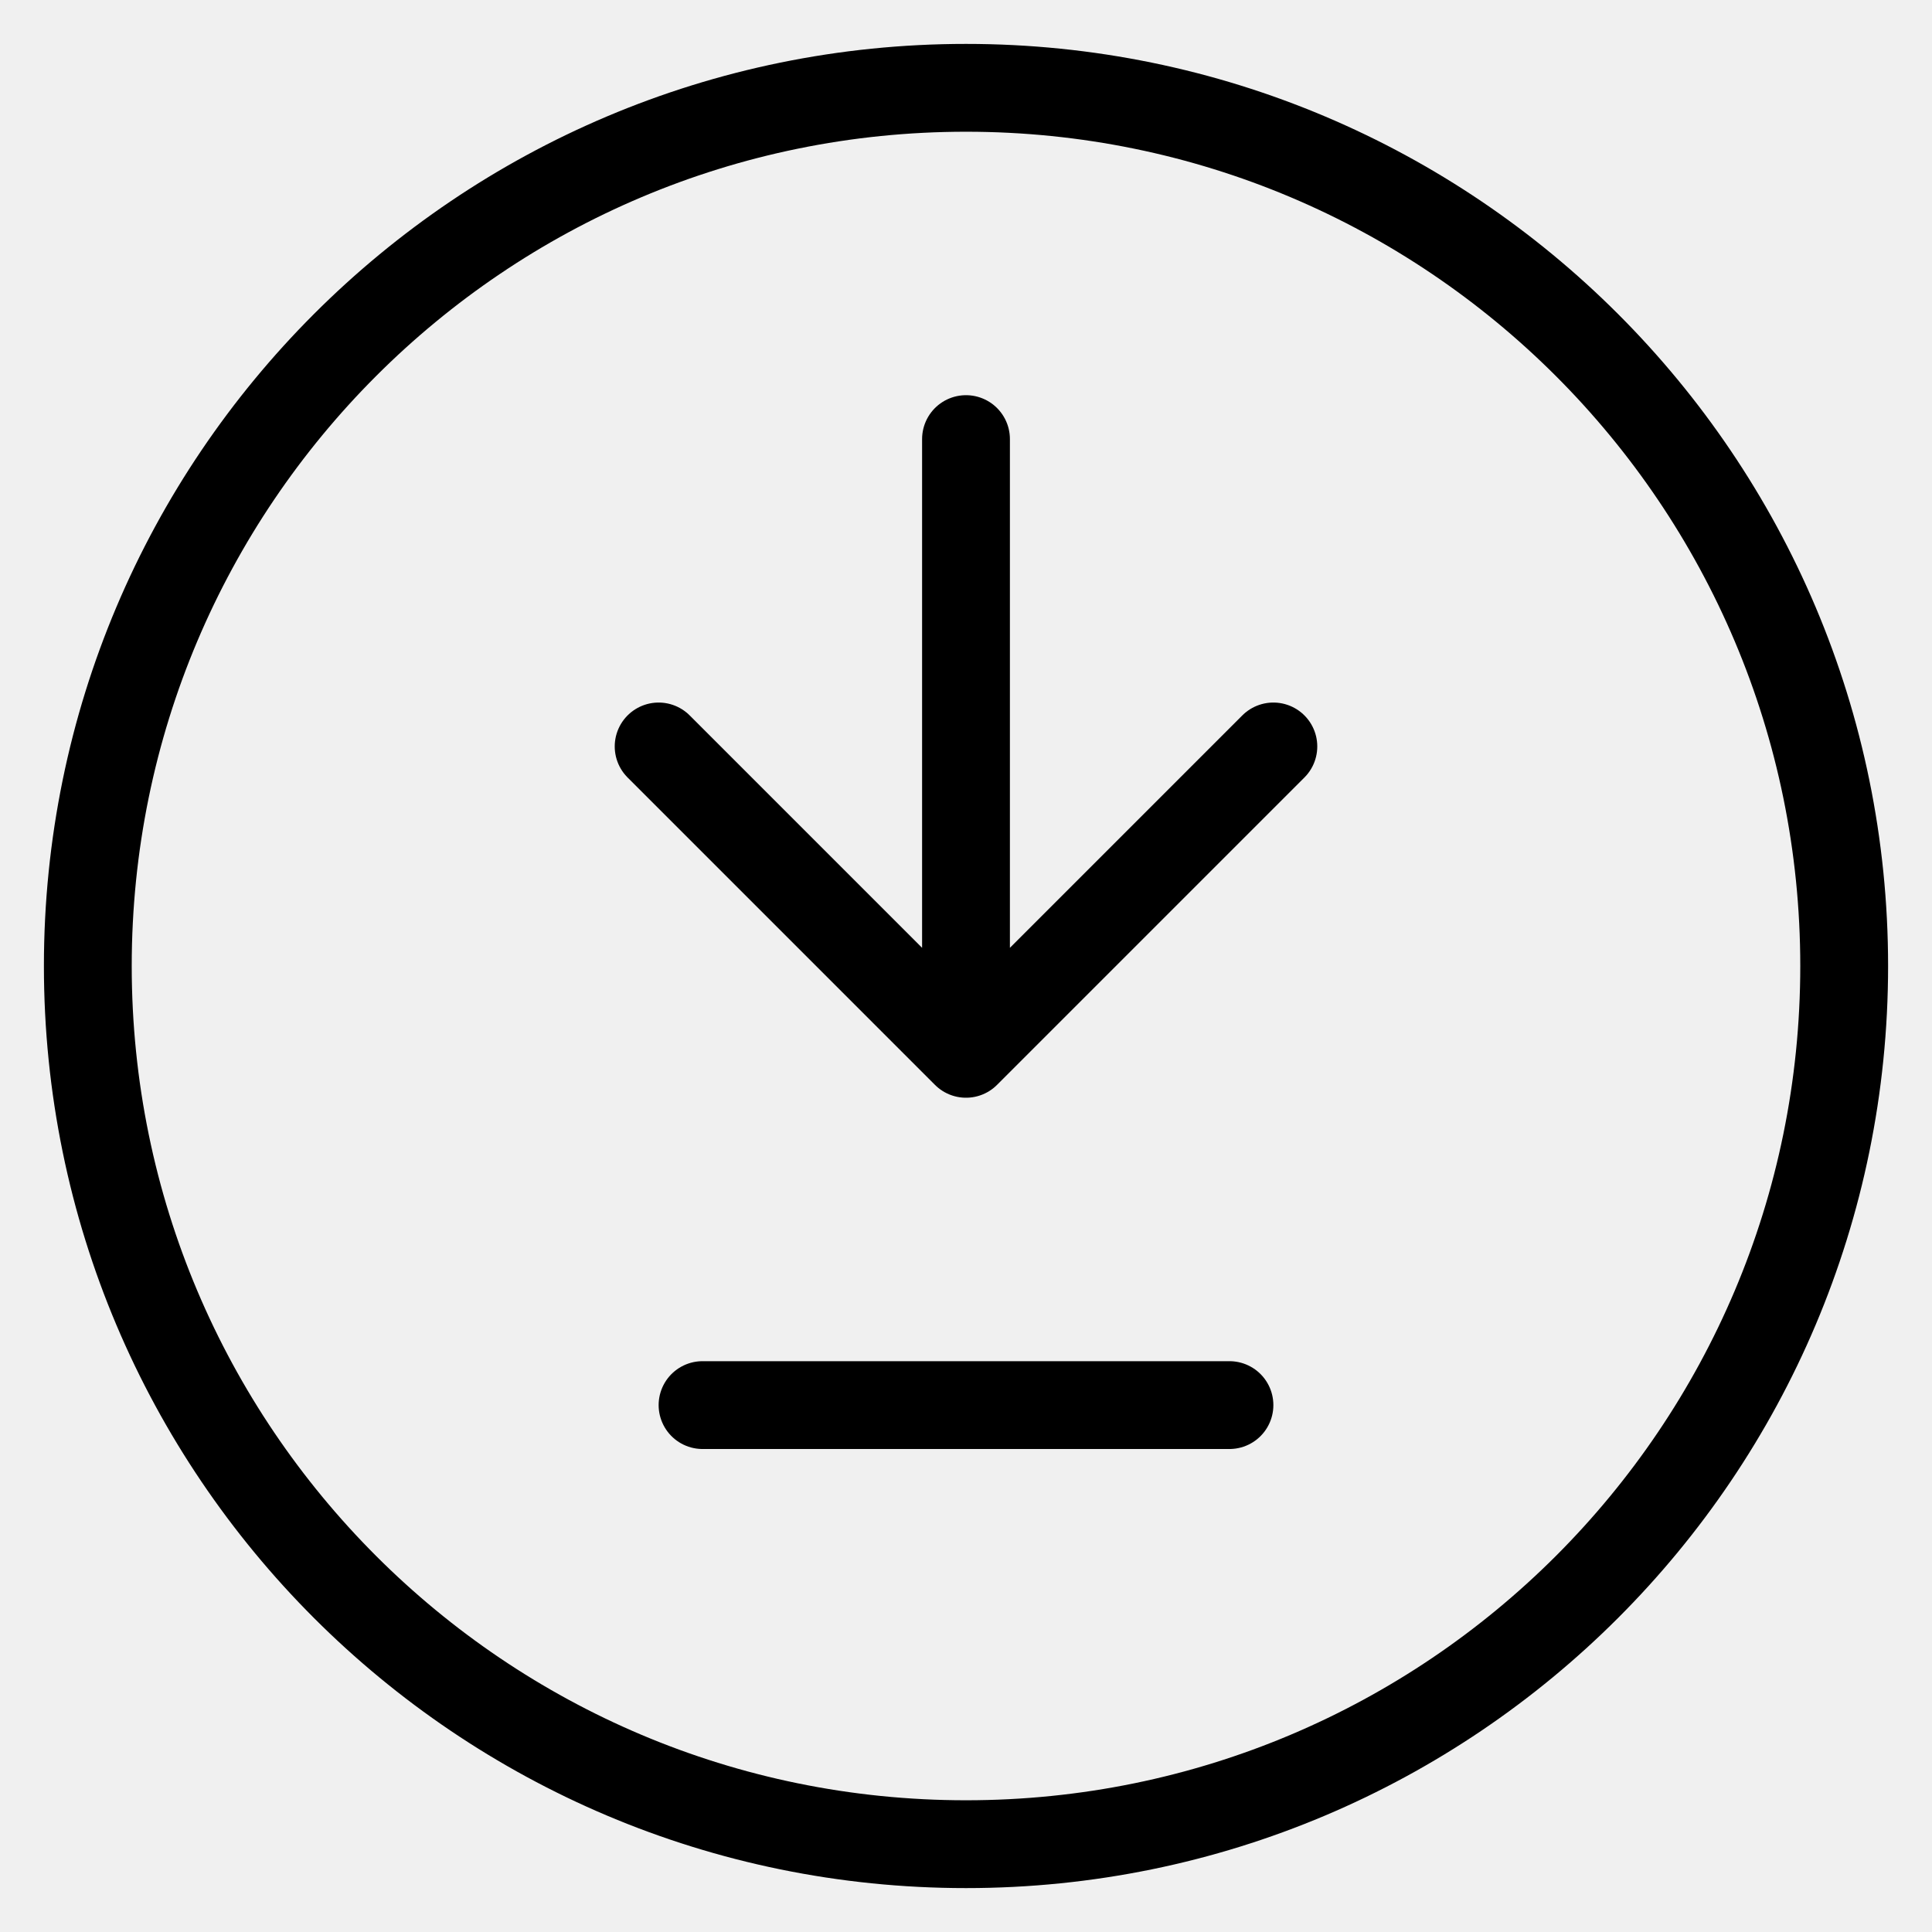
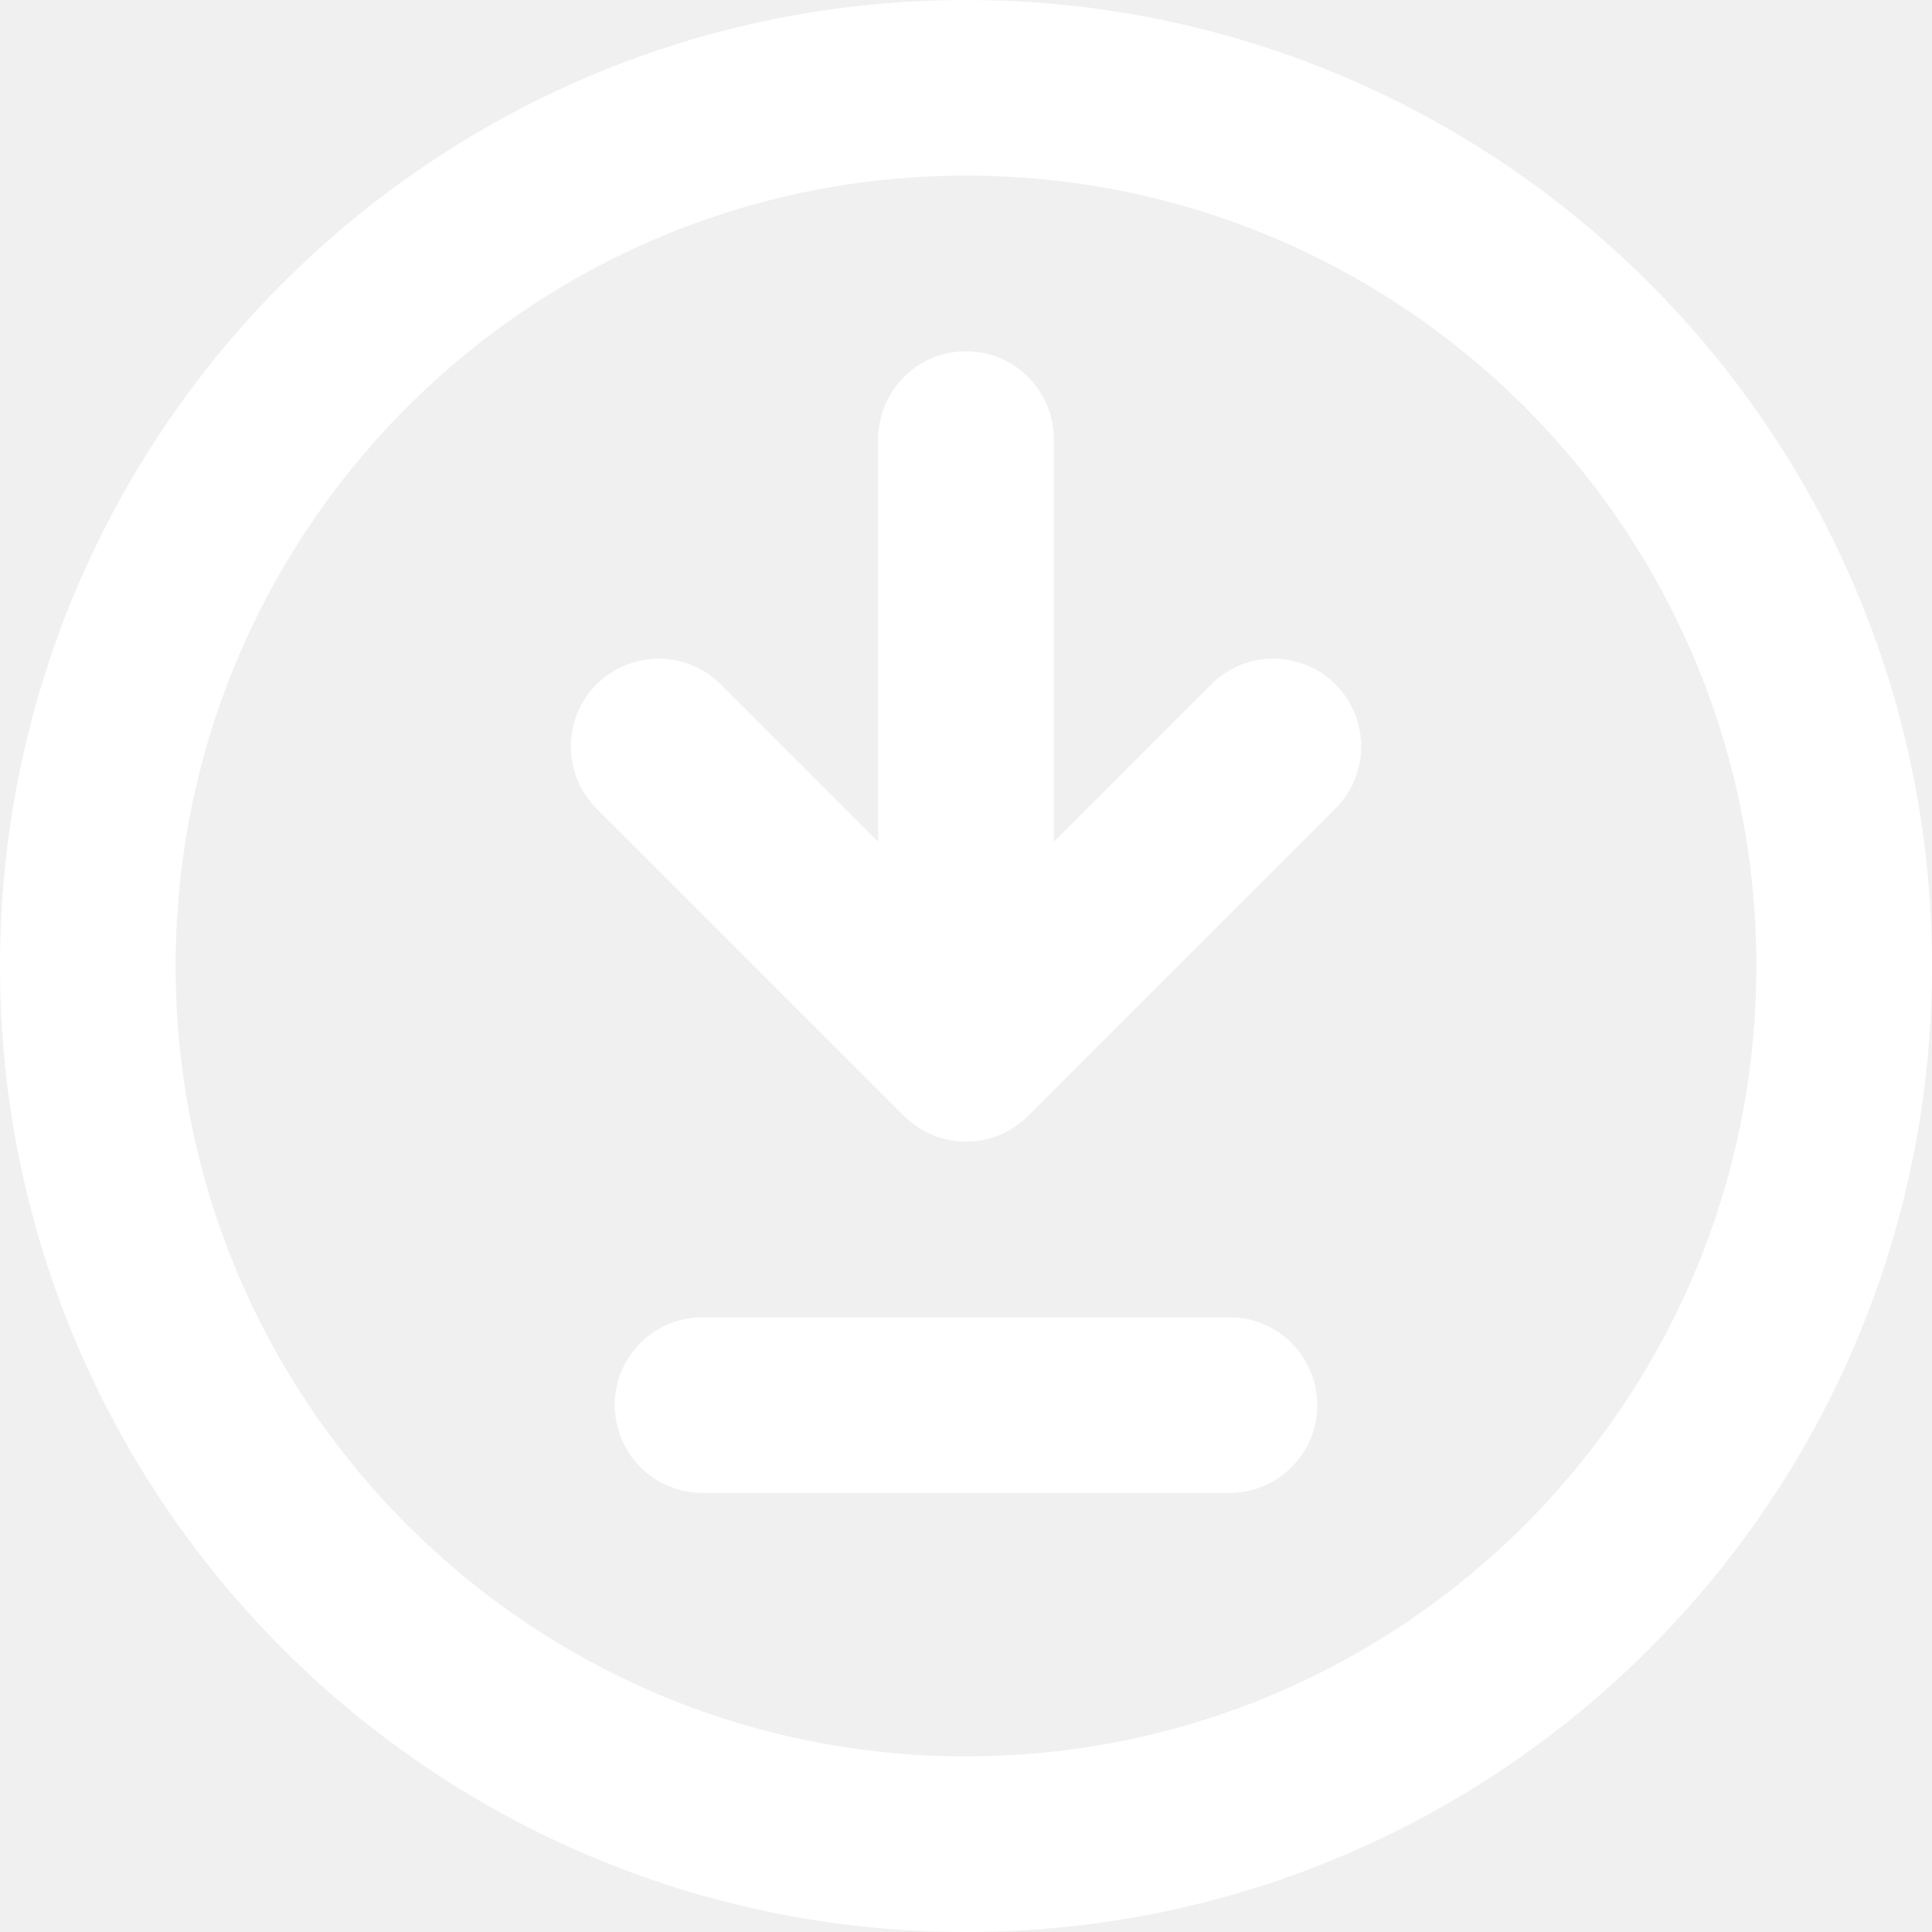
<svg xmlns="http://www.w3.org/2000/svg" width="22" height="22" viewBox="0 0 22 22" fill="none">
-   <path d="M8 16H14" stroke="black" stroke-linecap="round" stroke-linejoin="round" />
-   <path d="M11 5V12M11 12L14.5 8.5M11 12L7.5 8.5" stroke="black" stroke-linecap="round" stroke-linejoin="round" />
-   <path d="M11 21C16.523 21 21 16.523 21 11C21 5.477 16.523 1 11 1C5.477 1 1 5.477 1 11C1 16.523 5.477 21 11 21Z" stroke="black" stroke-linecap="round" stroke-linejoin="round" />
+   <path d="M8 16H14" stroke="white" stroke-width="2" stroke-linecap="round" stroke-linejoin="round" />
+   <path d="M11 5V12M11 12L14.5 8.5M11 12L7.5 8.5" stroke="white" stroke-width="2" stroke-linecap="round" stroke-linejoin="round" />
+   <path d="M11 21C16.523 21 21 16.523 21 11C21 5.477 16.523 1 11 1C5.477 1 1 5.477 1 11C1 16.523 5.477 21 11 21Z" stroke="white" stroke-width="2" stroke-linecap="round" stroke-linejoin="round" />
</svg>
